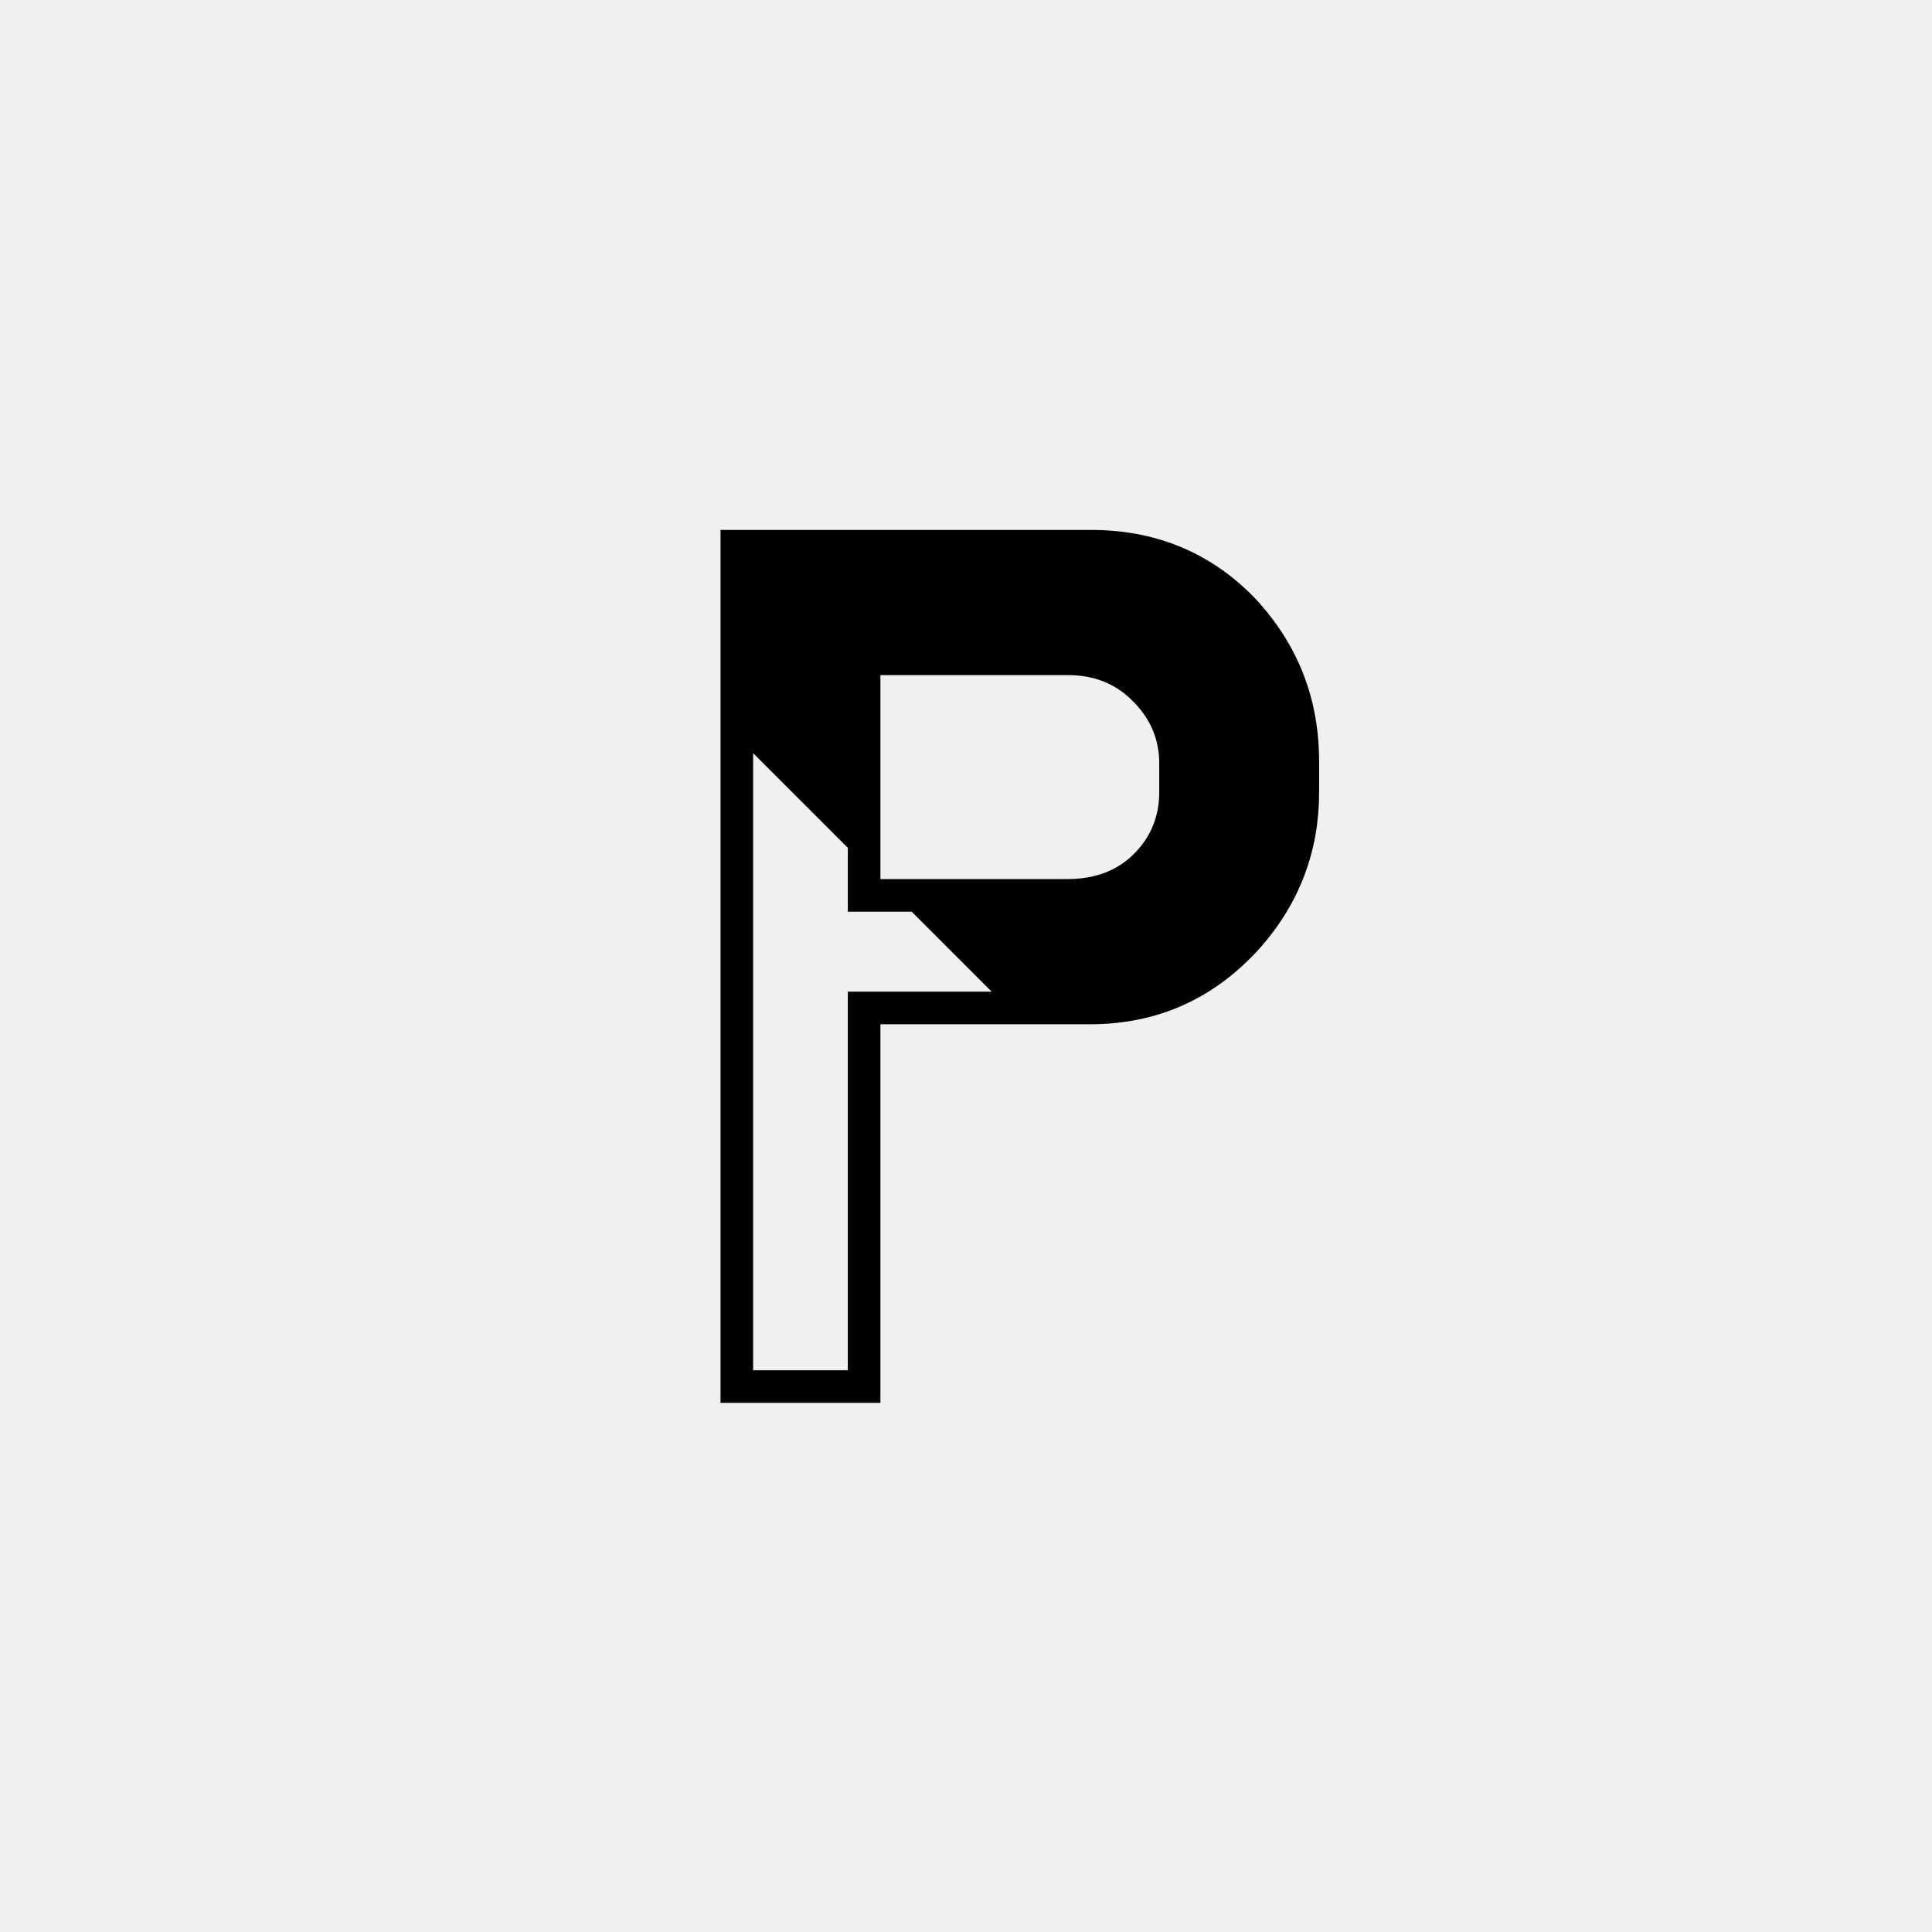
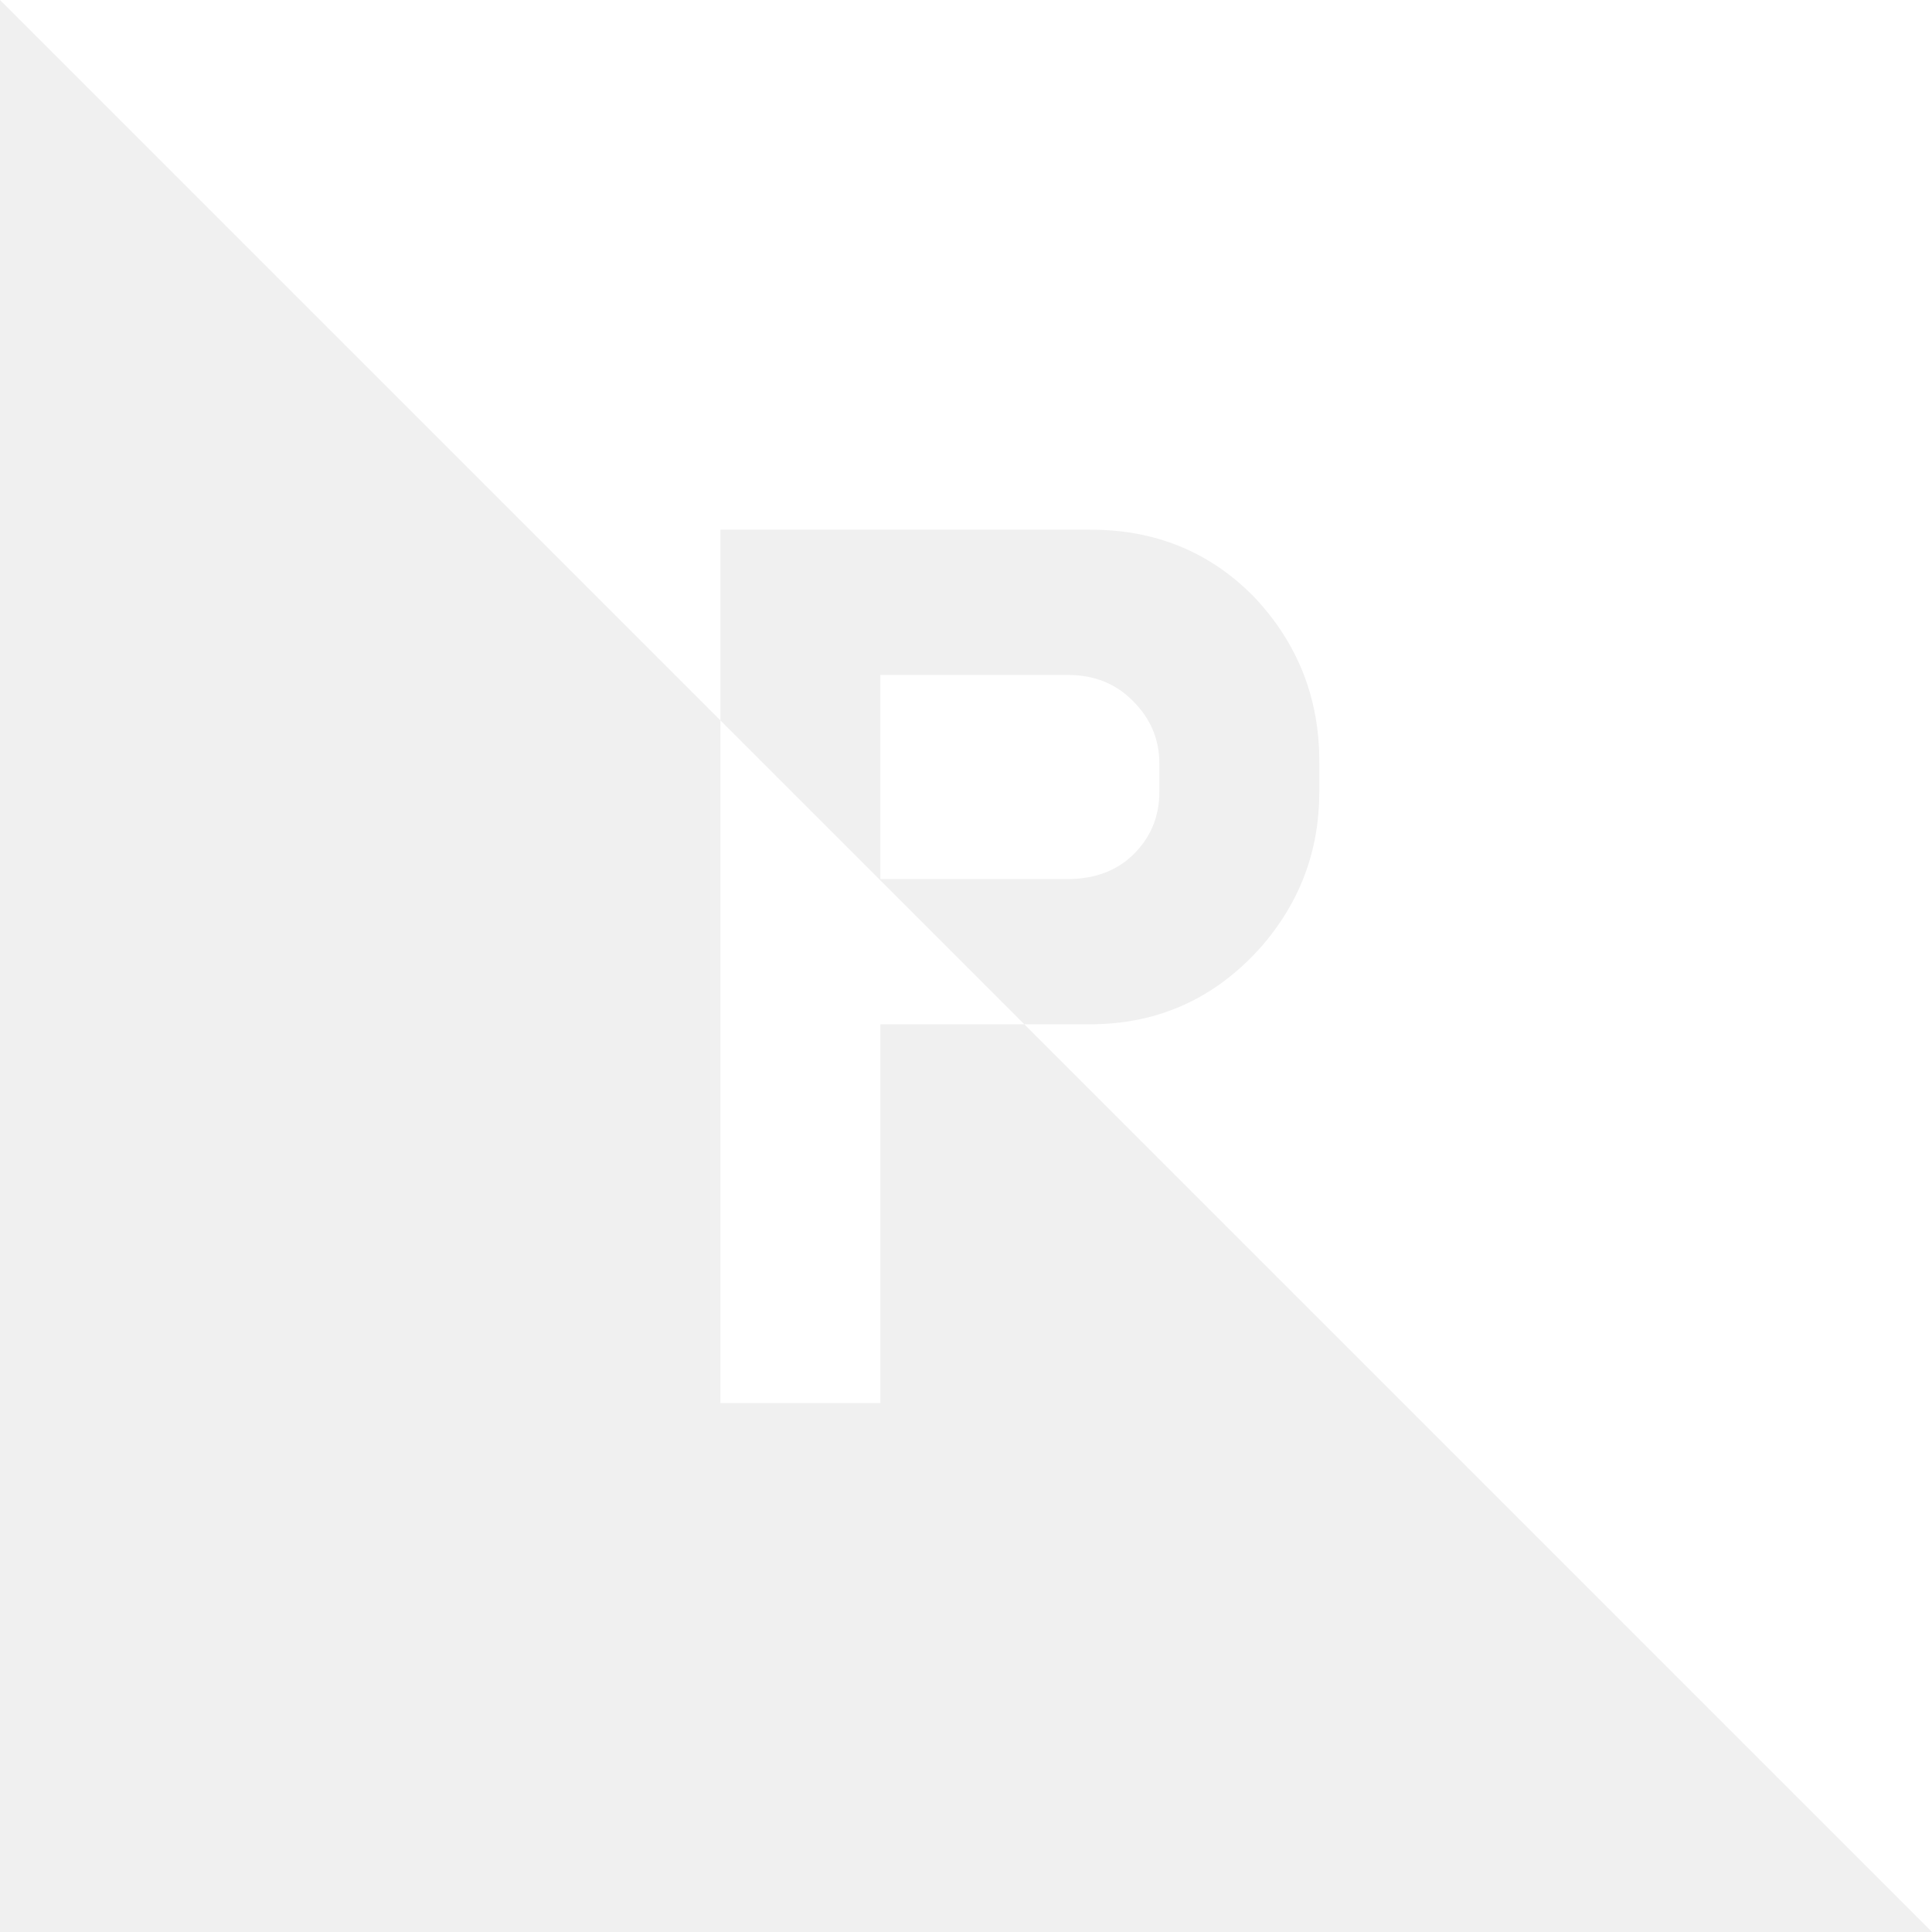
<svg xmlns="http://www.w3.org/2000/svg" width="474" height="474" version="1.1" id="svg2">
  <defs id="defs2" />
-   <g id="g10" style="display:inline">
-     <path id="path9" style="font-size:192px;line-height:1.25;font-family:'Snv Becker';-inkscape-font-specification:'Snv Becker';display:inline;fill:#000000;stroke-width:0.598" d="m 116.789,122.755 v 27.943 100.026 h 23.438 v -55.5 h 21.088 9.381 c 10.125,0.062 18.594,-3.75 25.407,-11.438 5.625,-6.5 8.437,-14.031 8.437,-22.593 v -4.219 c 0.062,-9.438 -3.125,-17.563 -9.563,-24.376 -6.5,-6.625 -14.563,-9.906 -24.188,-9.844 z m 23.438,21.281 h 27.469 c 3.875,0 7.063,1.281 9.563,3.844 2.562,2.562 3.844,5.594 3.844,9.094 v 4.219 c 0,3.625 -1.281,6.688 -3.844,9.188 -0.764,0.744 -1.605,1.372 -2.522,1.883 -0.502,0.28 -1.028,0.525 -1.576,0.734 -0.548,0.21 -1.121,0.385 -1.715,0.524 -0.594,0.14 -1.212,0.246 -1.852,0.315 -0.641,0.07 -1.304,0.105 -1.99,0.105 H 140.227 v -25.129 z m -18.66,11.439 13.882,13.882 v 9.362 h 9.362 l 11.726,11.726 h -21.088 v 55.5 h -13.882 z" transform="matrix(1.673575,0,0,1.67356,-18.6786,-75.42376)" />
-   </g>
+   <path id="rect8" style="display:inline;fill:#ffffff;fill-opacity:1;stroke:none;stroke-width:0" d="M 61.872 -174.567 L 238.618 2.179 L 238.618 -44.61 L 329.038 -44.61 C 345.154 -44.715 358.656 -39.221 369.54 -28.128 C 380.319 -16.72 385.656 -3.116 385.552 12.687 L 385.552 19.751 C 385.552 34.089 380.841 46.699 371.423 57.583 C 360.015 70.456 345.835 76.838 328.882 76.734 L 313.173 76.734 L 535.872 299.433 L 535.872 -174.567 L 61.872 -174.567 z M 313.173 76.734 L 238.618 2.179 L 238.618 169.667 L 277.862 169.667 L 277.862 76.734 L 313.173 76.734 z M 277.862 -8.977 L 277.862 41.101 L 323.702 41.101 C 330.4 41.101 335.788 39.113 339.87 35.136 C 344.161 30.95 346.305 25.821 346.305 19.751 L 346.305 12.687 C 346.305 6.826 344.161 1.751 339.87 -2.54 C 335.684 -6.83 330.347 -8.977 323.858 -8.977 L 277.862 -8.977 z " transform="translate(-61.87185,174.567)" />
</svg>
